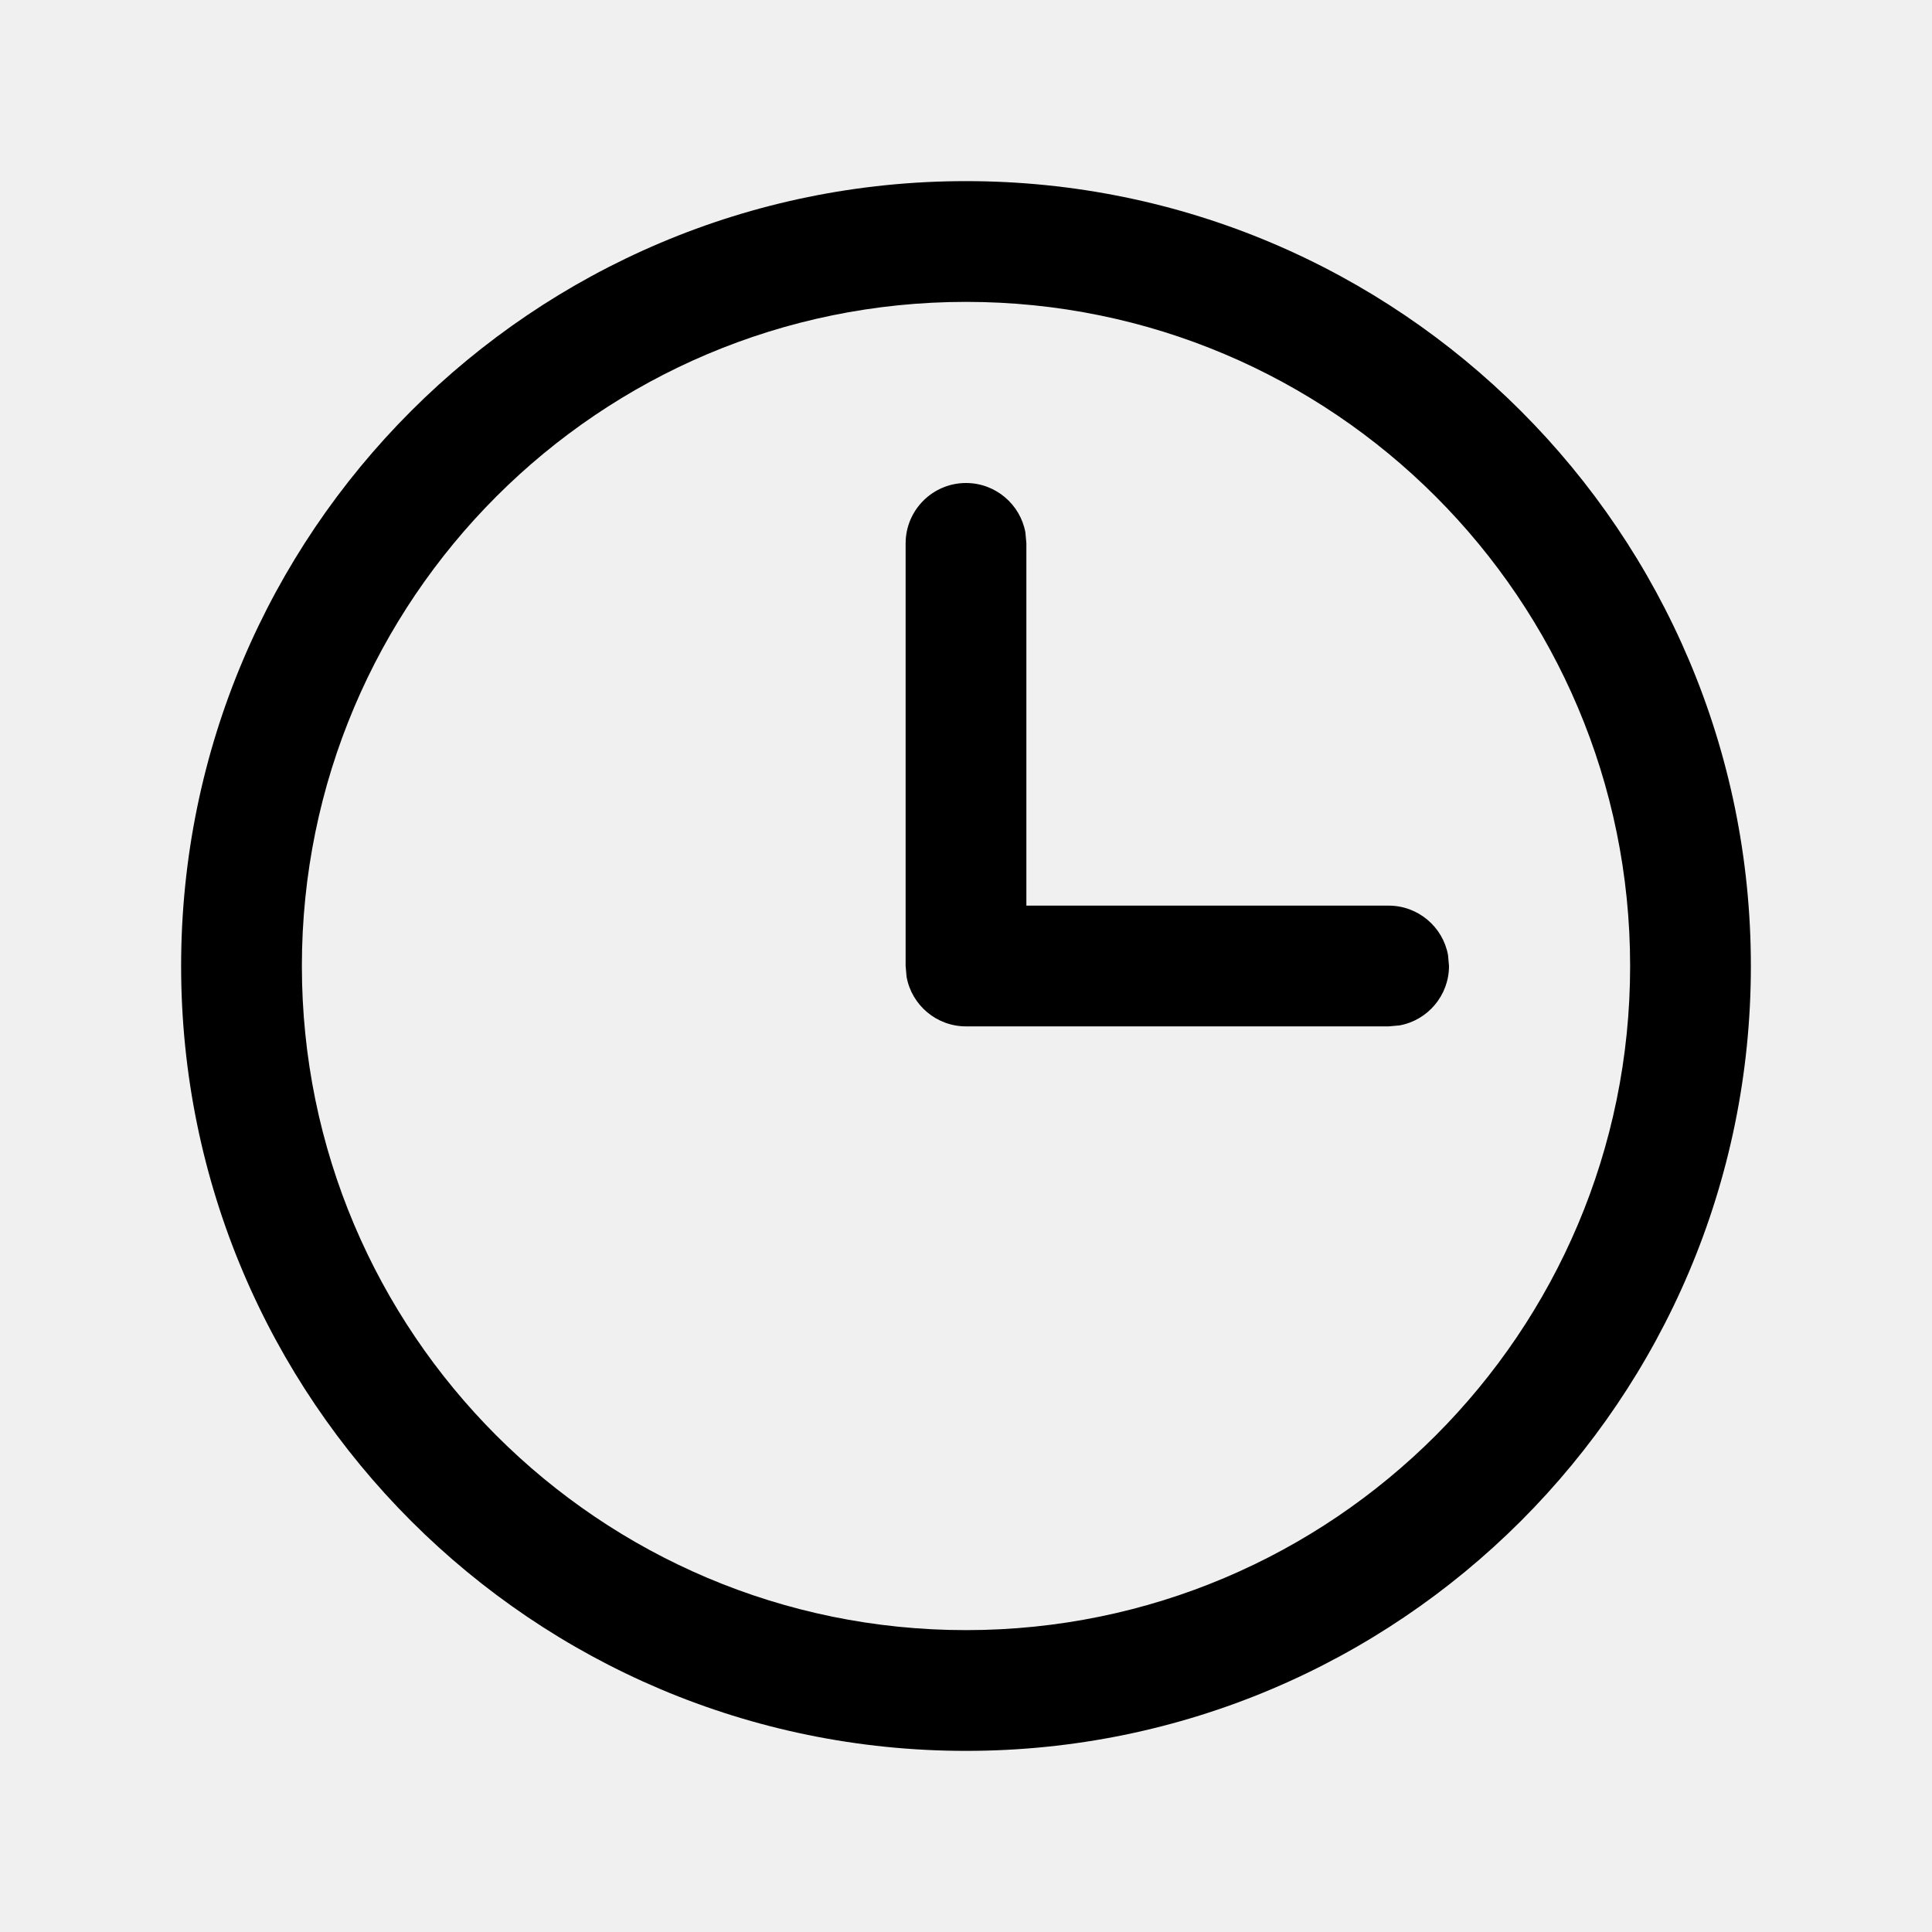
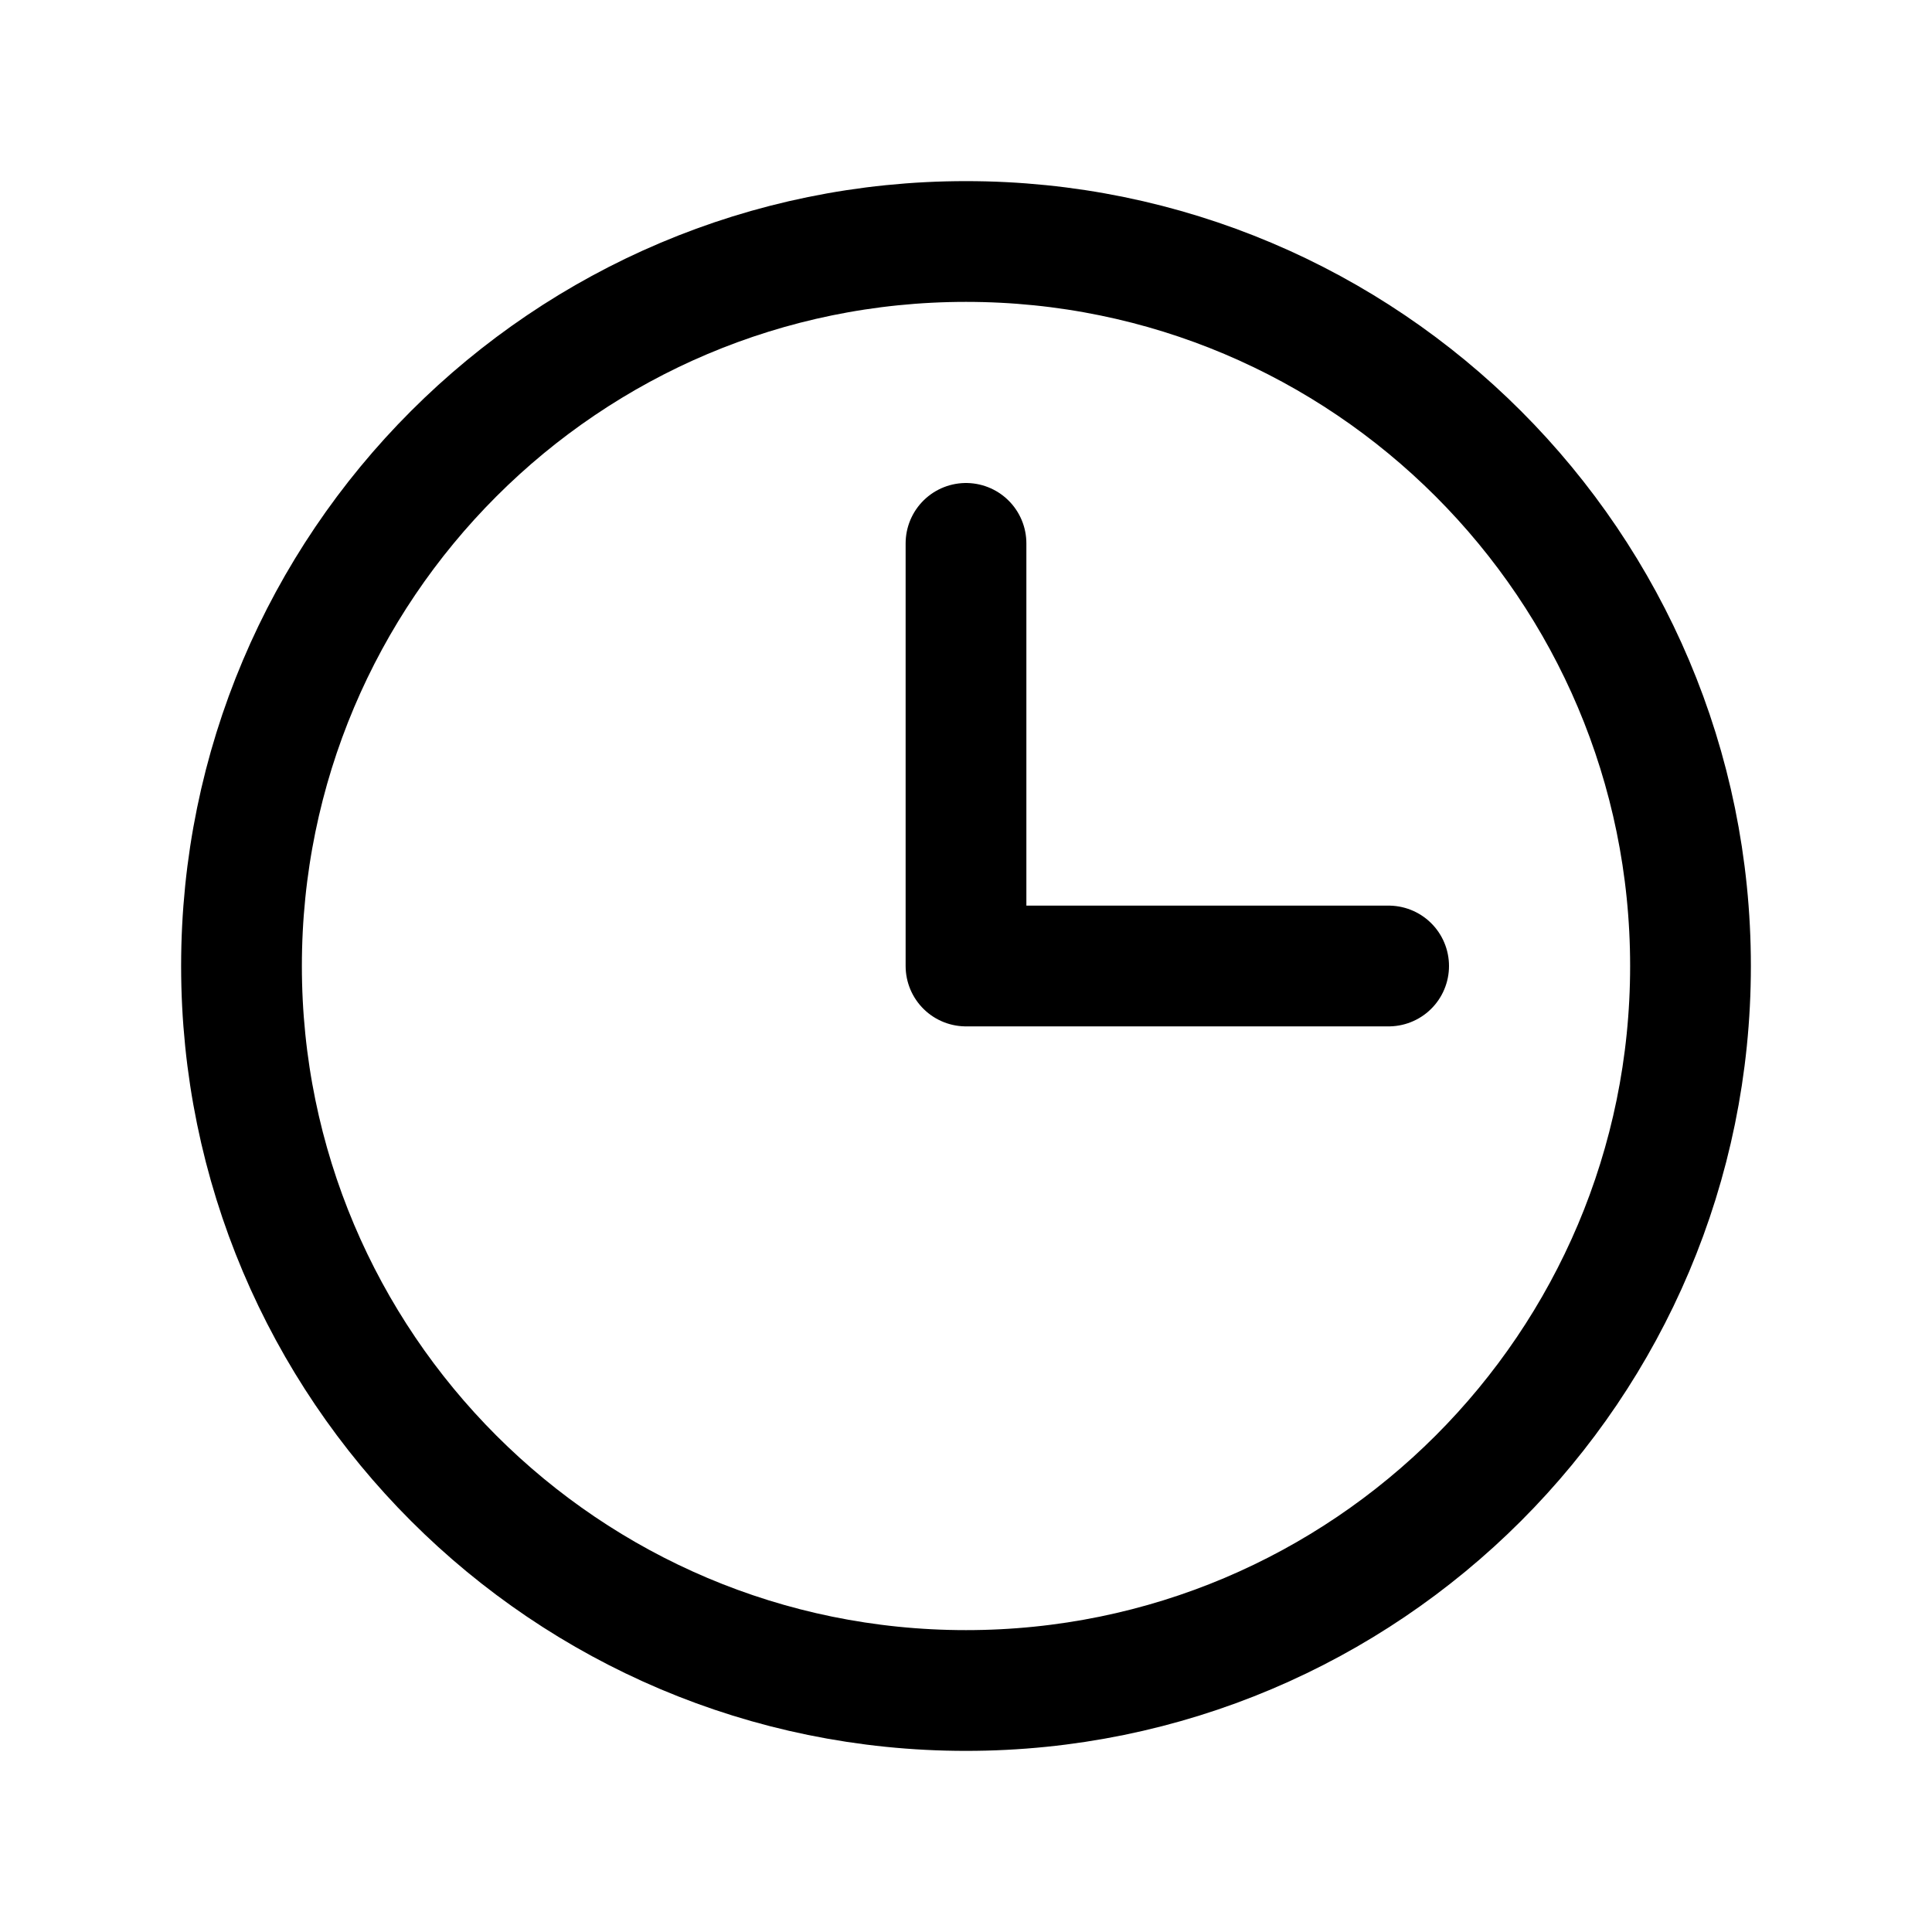
- <svg xmlns="http://www.w3.org/2000/svg" width="16" height="16" viewBox="0 0 16 16">
-   <g fill="none" fill-rule="evenodd">
-     <polygon points="0 16 16 16 16 0 0 0" />
-     <path fill="#000" fill-rule="nonzero" d="M8,1.5 C11.589,1.5 14.5,4.411 14.5,8 C14.5,11.589 11.589,14.5 8,14.5 C4.411,14.5 1.5,11.589 1.5,8 C1.5,4.411 4.411,1.5 8,1.5 Z M8,2.5 C4.963,2.5 2.5,4.963 2.5,8 C2.5,11.037 4.963,13.5 8,13.5 C11.037,13.5 13.5,11.037 13.5,8 C13.5,4.963 11.037,2.5 8,2.5 Z M8,4 C8.245,4 8.45,4.177 8.492,4.41 L8.5,4.5 L8.5,7.5 L11.5,7.5 C11.745,7.5 11.95,7.677 11.992,7.91 L12,8 C12,8.245 11.823,8.45 11.59,8.492 L11.5,8.5 L8,8.5 C7.755,8.5 7.55,8.323 7.508,8.09 L7.5,8 L7.5,4.5 C7.5,4.224 7.724,4 8,4 Z" />
+ <svg xmlns="http://www.w3.org/2000/svg" id="Layer_1" data-name="Layer 1" viewBox="0 0 256 256">
+   <g>
+     <rect width="256" height="256" fill="#fff" />
+     <rect width="256" height="256" fill="#fff" />
+     <circle cx="128" cy="128" r="96" fill="none" stroke="#000" stroke-miterlimit="10" stroke-width="16" />
+     <polyline points="128 72 128 128 184 128" fill="none" stroke="#000" stroke-linecap="round" stroke-linejoin="round" stroke-width="16" />
  </g>
</svg>
